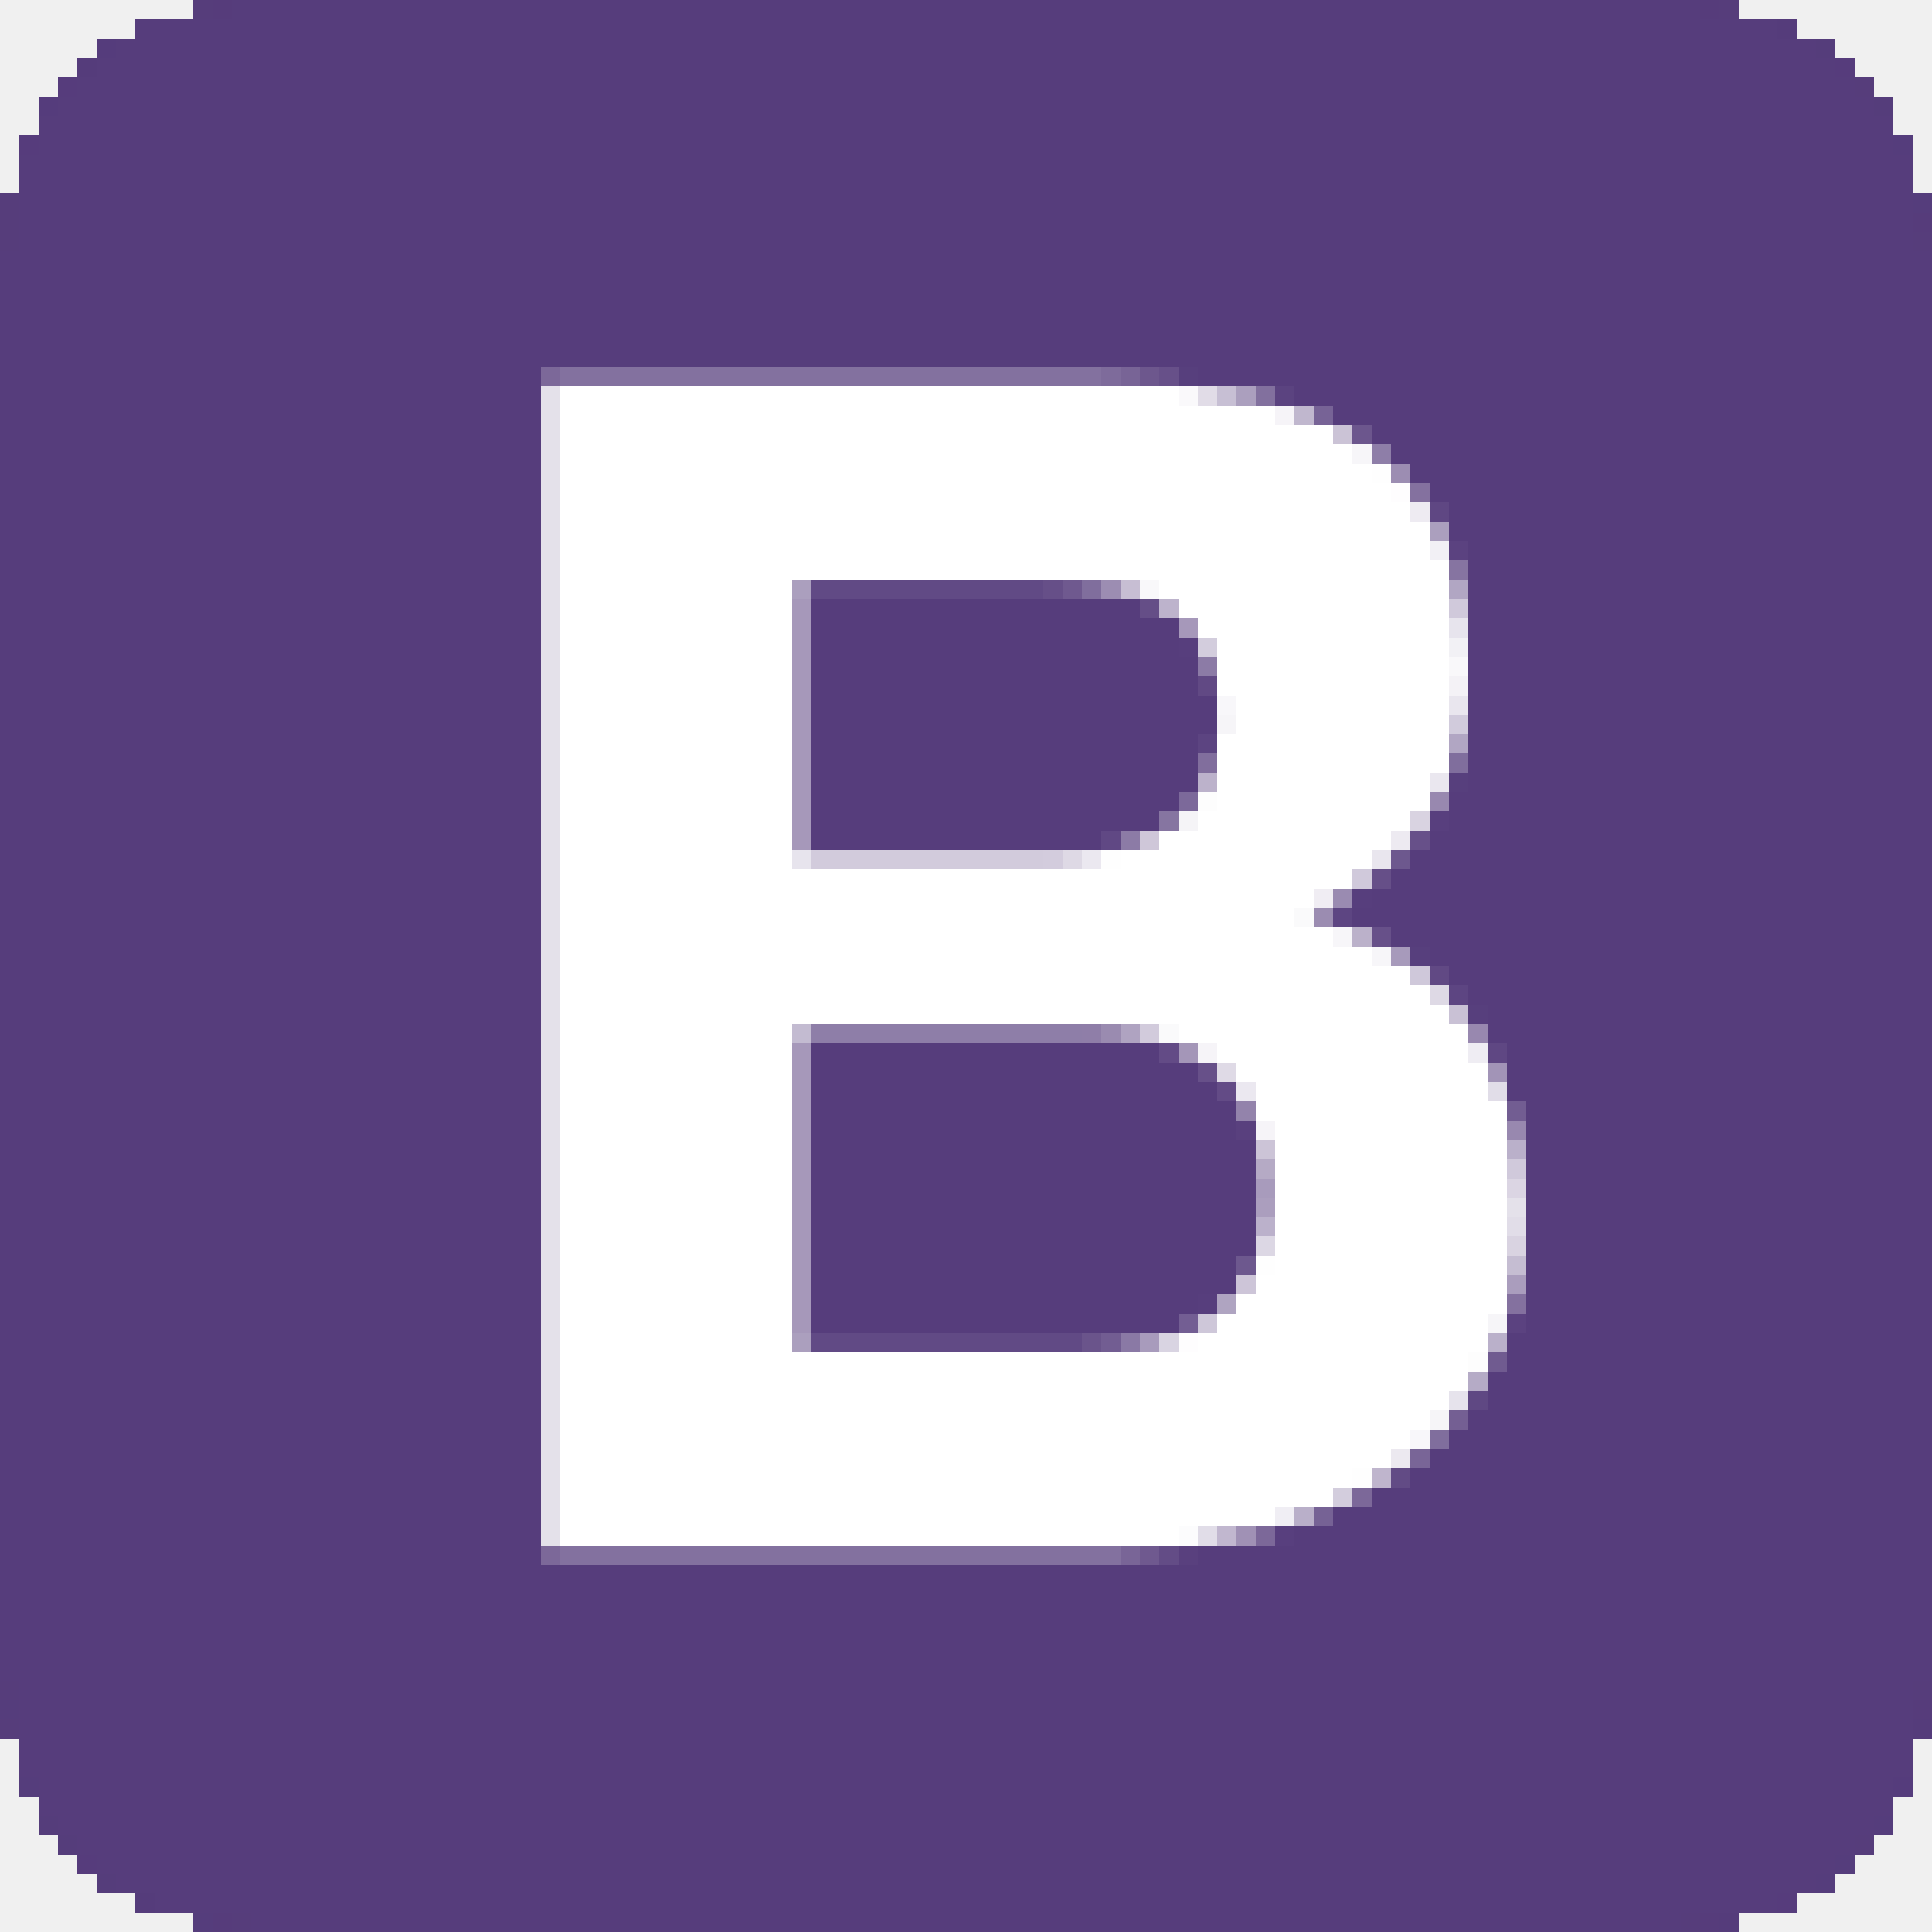
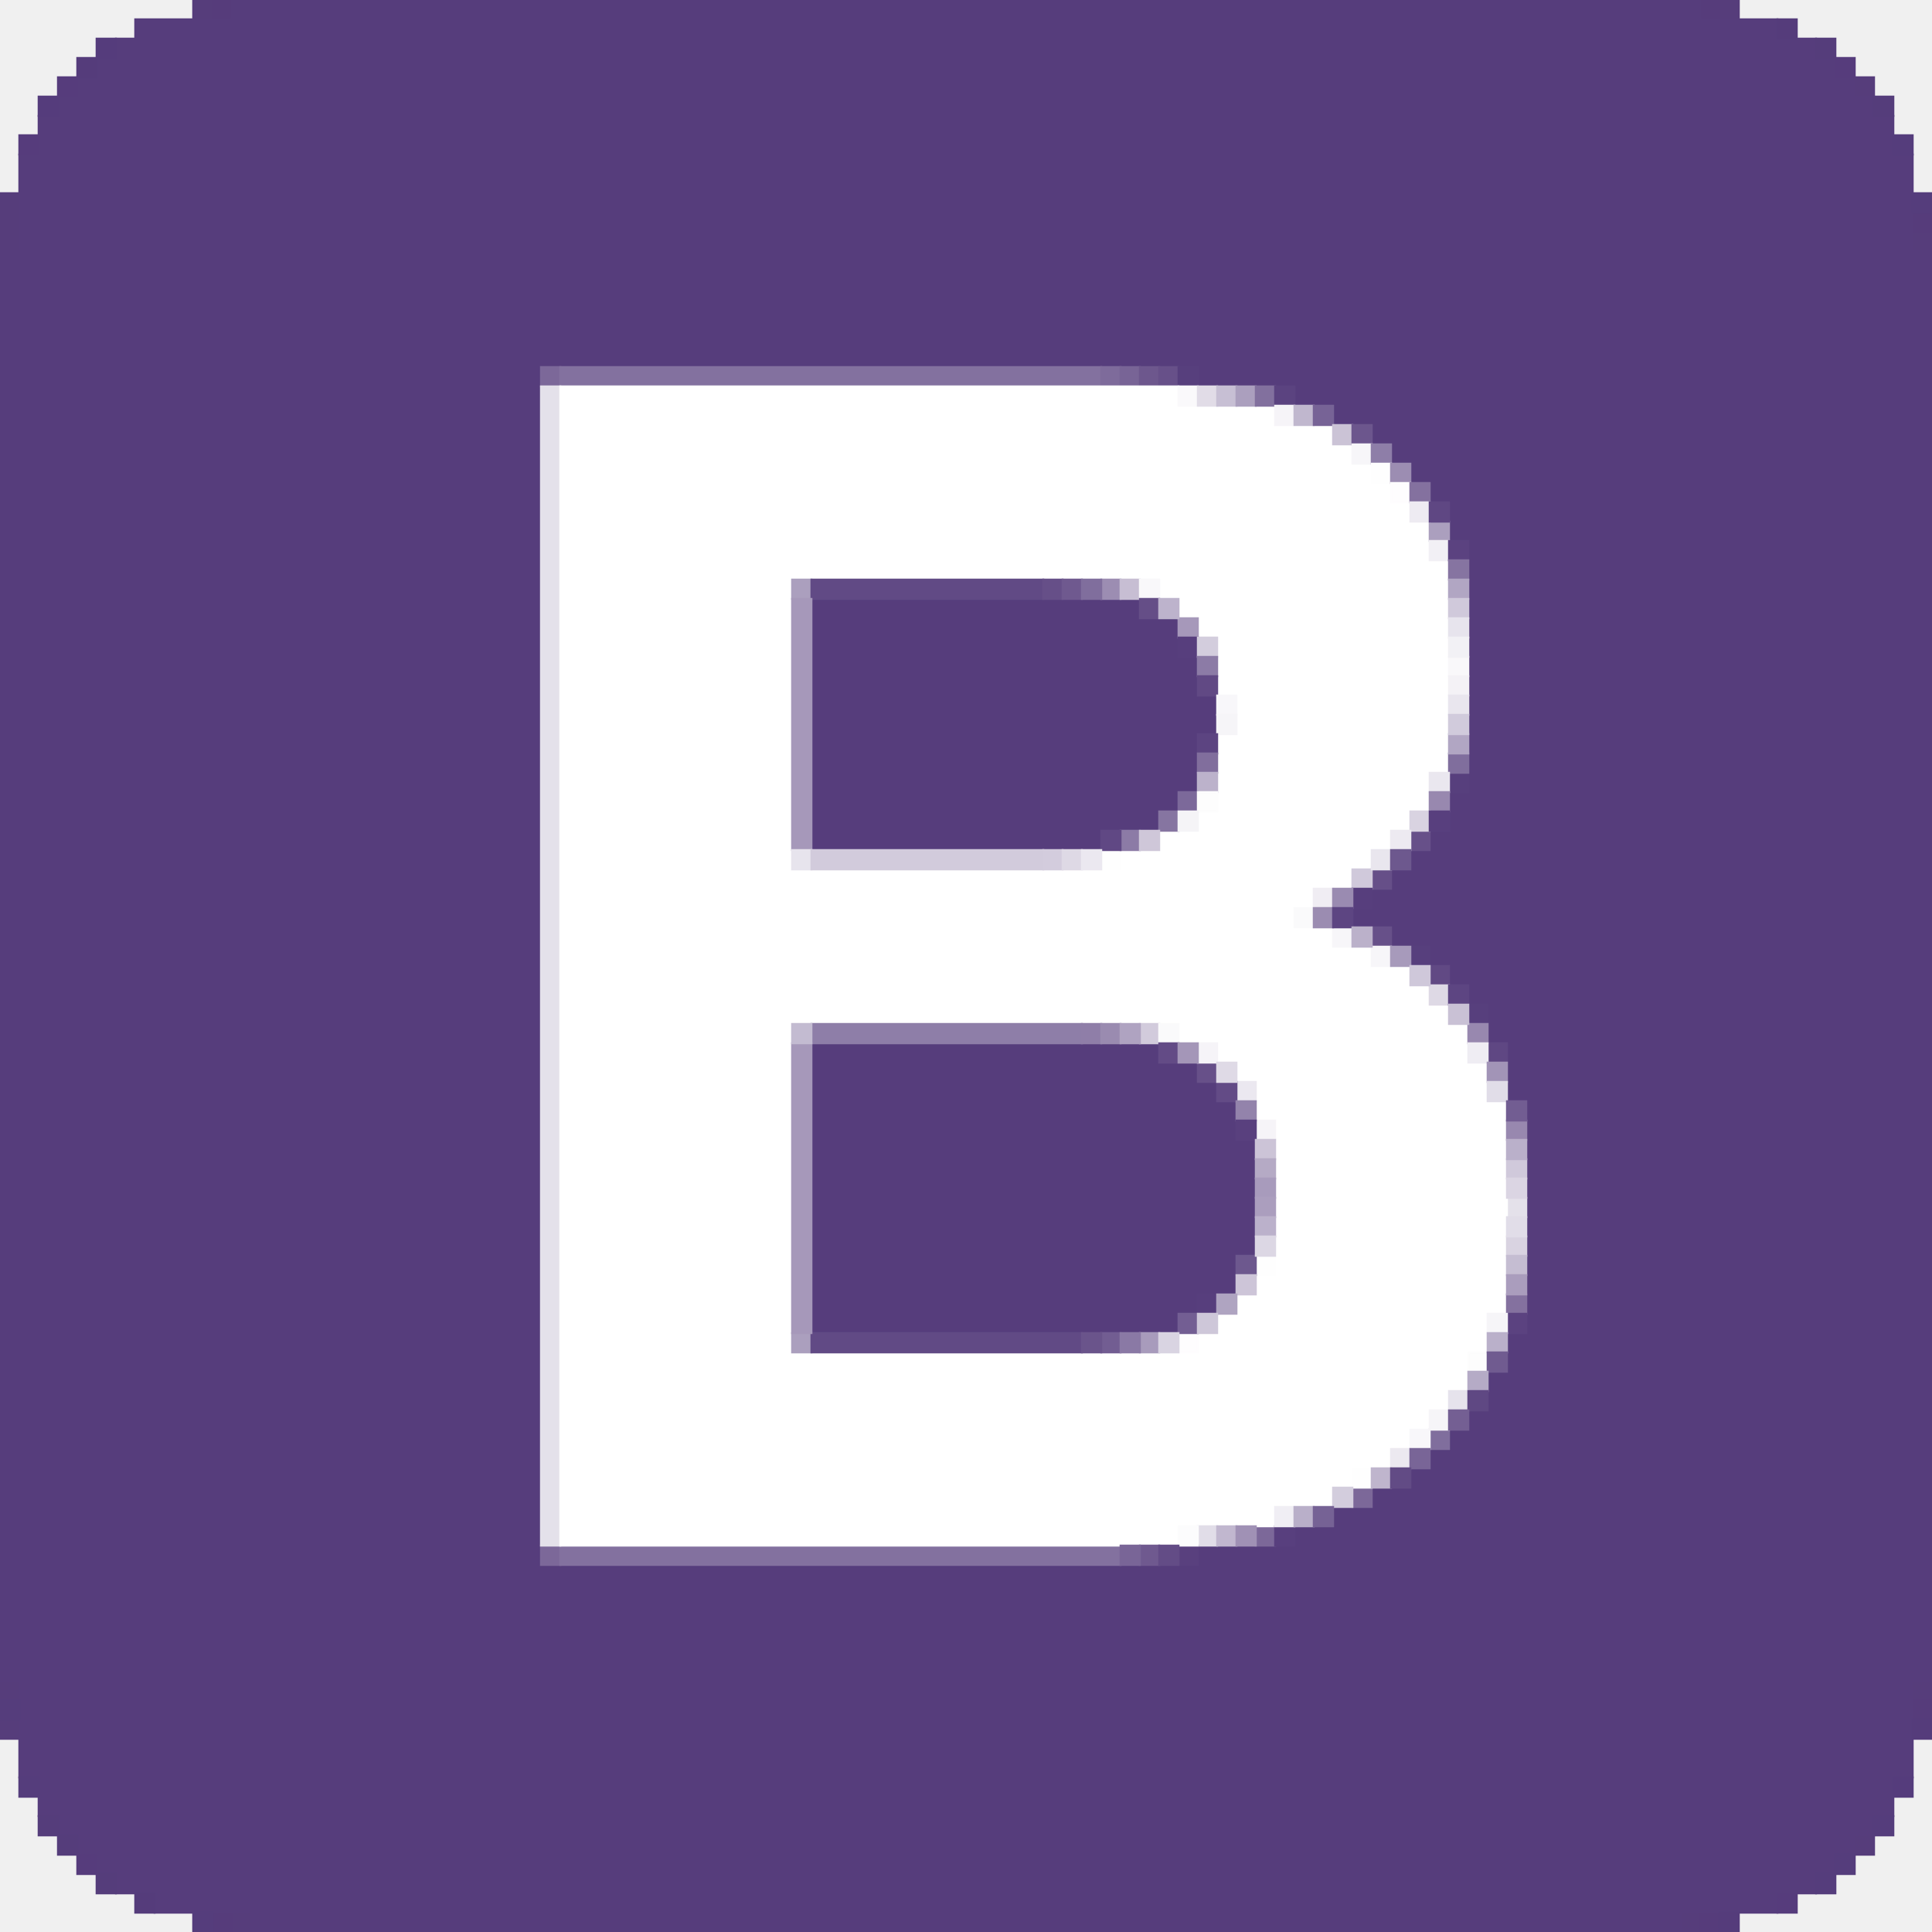
<svg xmlns="http://www.w3.org/2000/svg" viewBox="0 0 100 100">
-   <path fill="#563d7b" fill-rule="evenodd" d="M10 0h1v1h-1zm79 0h1v1h-1zm7 4h1v1h-1zm-96 6h1v3h-1zm99 2h1v1h-1zm-99 75h1v1h-1zm99 0h1v1h-1zm-99 2h1v1h-1zm96 6h1v1h-1zm-84 4h1v1h-1zm75 0h1v1h-1z" />
-   <path fill="#563c7b" fill-rule="evenodd" d="M11 0h1v1h-1zm77 0h1v1h-1zm11 11h1v1h-1zm0 77h1v1h-1zm-88 11h1v1h-1zm77 0h1v1h-1z" />
-   <path fill="#563d7c" fill-rule="evenodd" d="M12 0h76v1h4v1h2v1h1v1h1v1h1v1h1v2h1v5h1v74h-1v5h-1v2h-1v1h-1v1h-1v1h-1v1h-2v1h-5v1h-74v-1h-5v-1h-2v-1h-1v-1h-1v-1h-1v-1h-1v-2h-1v-5h-1v-74h1v-5h1v-2h1v-1h1v-1h1v-1h1v-1h1v-1h5zm17 19h-1v62h34v-1h5v-1h2v-1h2v-1h2v-1h1v-1h1v-1h1v-1h1v-2h1v-2h1v-12h-1v-3h-1v-2h-1v-1h-1v-1h-1v-1h-2v-1h-2v-1h1v-1h1v-1h1v-1h1v-1h1v-2h1v-13h-1v-2h-1v-1h-1v-1h-1v-1h-1v-1h-2v-1h-2v-1h-5v-1zm13 12h17v1h2v2h1v2h1v2h-1v3h-1v1h-1v1h-3v1h-15zm0 23h18v1h2v1h1v1h1v2h1v6h-1v2h-2v1h-1v1h-19z" />
-   <path fill="#553c7b" fill-rule="evenodd" d="M92 1h1v1h-1zm-88 2h1v1h-1zm95 86h1v1h-1zm-92 9h1v1h-1zm82 1h1v1h-1z" />
-   <path fill="#553c7c" fill-rule="evenodd" d="M5 2h1v1h-1zm-3 3h1v1h-1zm96 87h1v1h-1z" />
-   <path fill="#553d7b" fill-rule="evenodd" d="M94 2h1v1h-1zm3 3h1v1h-1zm-95 89h1v1h-1zm1 1h1v1h-1zm2 2h1v1h-1z" />
-   <path fill="#563c7c" fill-rule="evenodd" d="M95 3h1v1h-1zm-92 1h1v1h-1zm-2 3h1v1h-1zm3 89h1v1h-1zm88 2h1v1h-1z" />
-   <path fill="#553d7c" fill-rule="evenodd" d="M98 7h1v1h-1zm1 3h1v1h-1zm-99 78h1v1h-1zm1 4h1v1h-1zm96 2h1v1h-1zm-2 2h1v1h-1zm0 1v1h-1v-1zm-85 2h1v1h-1z" />
-   <path fill="#7c6899" fill-rule="evenodd" d="M28 19h1v1h-1zm42 58h1v1h-1zm-5 2h1v1h-1zm-37 1h1v1h-1z" />
-   <path fill="#83719f" fill-rule="evenodd" d="M29 19h28v1h-28zm0 61h29v1h-29z" />
-   <path fill="#7e6b9b" fill-rule="evenodd" d="M57 19h1v1h-1z" />
-   <path fill="#786496" fill-rule="evenodd" d="M58 19h1v1h-1z" />
-   <path fill="#6d578d" fill-rule="evenodd" d="M59 19h1v1h-1z" />
-   <path fill="#675089" fill-rule="evenodd" d="M60 19h1v1h-1zm13 24h1v1h-1zm-2 5h1v1h-1zm-9 7h1v1h-1z" />
-   <path fill="#573f7d" fill-rule="evenodd" d="M61 19h1v1h-1zm14 21h1v1h-1zm-2 9h1v1h-1zm3 3h1v1h-1z" />
-   <path fill="#e4e1ea" fill-rule="evenodd" d="M28 20h1v60h-1zm50 42h1v1h-1z" />
-   <path fill="#fff" fill-rule="evenodd" d="M29 20h32v1h5v1h3v1h1v1h1v1h1v1h1v1h1v2h1v11h-1v2h-1v1h-1v1h-1v1h-1v1h-2v1h-1v1h2v1h2v1h2v1h1v1h1v1h1v2h1v2h1v11h-1v2h-1v2h-1v1h-1v1h-1v1h-1v1h-2v1h-1v1h-3v1h-5v1h-32zm13 10h-1v15h17v-1h2v-1h2v-1h1v-4h1v-2h-1v-3h-1v-1h-1v-1h-1v-1zm0 23h-1v17h21v-1h1v-1h1v-1h1v-1h1v-8h-1v-2h-1v-1h-1v-1h-2v-1z" />
-   <path fill="#faf9fb" fill-rule="evenodd" d="M61 20h1v1h-1z" />
-   <path fill="#e1dce7" fill-rule="evenodd" d="M62 20h1v1h-1z" />
-   <path fill="#c7bfd4" fill-rule="evenodd" d="M63 20h1v1h-1z" />
-   <path fill="#ab9fbe" fill-rule="evenodd" d="M64 20h1v1h-1zm10 7h1v1h-1zm-33 3h1v1h-1zm0 39h1v1h-1z" />
-   <path fill="#82709e" fill-rule="evenodd" d="M65 20h1v1h-1z" />
-   <path fill="#5b4380" fill-rule="evenodd" d="M66 20h1v1h-1z" />
-   <path fill="#f6f4f8" fill-rule="evenodd" d="M66 21h1v1h-1zm-4 33h1v1h-1zm3 4h1v1h-1z" />
-   <path fill="#c0b7ce" fill-rule="evenodd" d="M67 21h1v1h-1z" />
-   <path fill="#776396" fill-rule="evenodd" d="M68 21h1v1h-1z" />
-   <path fill="#cbc3d6" fill-rule="evenodd" d="M69 22h1v1h-1z" />
-   <path fill="#6c568d" fill-rule="evenodd" d="M70 22h1v1h-1z" />
-   <path fill="#f7f6f9" fill-rule="evenodd" d="M70 23h1v1h-1zm-1 25h1v1h-1zm2 1h1v1h-1z" />
-   <path fill="#8e7ea8" fill-rule="evenodd" d="M71 23h1v1h-1zm-29 30h14v1h-14z" />
-   <path fill="#fefefe" fill-rule="evenodd" d="M71 24h1v1h-1zm-14 20h1v1h-1zm8 21h1v1h-1zm5 11h1v1h-1z" />
-   <path fill="#9c8db2" fill-rule="evenodd" d="M72 24h1v1h-1zm-15 6h1v1h-1z" />
-   <path fill="#fefdfe" fill-rule="evenodd" d="M72 25h1v1h-1zm-11 44h1v1h-1z" />
-   <path fill="#84719f" fill-rule="evenodd" d="M73 25h1v1h-1zm5 42h1v1h-1z" />
-   <path fill="#eeebf2" fill-rule="evenodd" d="M73 26h1v1h-1z" />
-   <path fill="#5f4783" fill-rule="evenodd" d="M74 26h1v1h-1zm3 28h1v1h-1z" />
-   <path fill="#f2f0f5" fill-rule="evenodd" d="M74 28h1v1h-1z" />
-   <path fill="#5b4280" fill-rule="evenodd" d="M75 28h1v1h-1zm3 40h1v1h-1z" />
-   <path fill="#8674a1" fill-rule="evenodd" d="M75 29h1v1h-1z" />
-   <path fill="#614a85" fill-rule="evenodd" d="M42 30h12v1h-12zm0 39h14v1h-14z" />
-   <path fill="#664f88" fill-rule="evenodd" d="M54 30h1v1h-1zm17 15h1v1h-1z" />
-   <path fill="#6f598f" fill-rule="evenodd" d="M55 30h1v1h-1zm4 50h1v1h-1z" />
-   <path fill="#806e9d" fill-rule="evenodd" d="M56 30h1v1h-1zm19 9h1v1h-1zm-1 35h1v1h-1z" />
-   <path fill="#c7bed3" fill-rule="evenodd" d="M58 30h1v1h-1z" />
-   <path fill="#f9f8fa" fill-rule="evenodd" d="M59 30h1v1h-1zm16 4h1v1h-1z" />
-   <path fill="#b1a6c3" fill-rule="evenodd" d="M75 30h1v1h-1zm0 8h1v1h-1z" />
-   <path fill="#a698ba" fill-rule="evenodd" d="M41 31h1v13h-1zm20 1h1v1h-1zm-20 22h1v15h-1z" />
-   <path fill="#654e87" fill-rule="evenodd" d="M59 31h1v1h-1z" />
-   <path fill="#bdb3cc" fill-rule="evenodd" d="M60 31h1v1h-1z" />
-   <path fill="#d0c9db" fill-rule="evenodd" d="M75 31h1v1h-1zm-5 14h1v1h-1zm8 15h1v1h-1z" />
-   <path fill="#e7e4ed" fill-rule="evenodd" d="M75 32h1v1h-1zm-34 12h1v1h-1z" />
-   <path fill="#573e7d" fill-rule="evenodd" d="M61 33h1v1h-1zm9 13h1v1h-1zm-8 21h1v1h-1z" />
-   <path fill="#d3cddd" fill-rule="evenodd" d="M62 33h1v1h-1zm7 44h1v1h-1z" />
-   <path fill="#f2f1f5" fill-rule="evenodd" d="M75 33h1v1h-1z" />
-   <path fill="#8c7ba6" fill-rule="evenodd" d="M62 34h1v1h-1zm-4 9h1v1h-1z" />
-   <path fill="#614984" fill-rule="evenodd" d="M62 35h1v1h-1zm12 15h1v1h-1z" />
-   <path fill="#f4f2f6" fill-rule="evenodd" d="M75 35h1v1h-1z" />
-   <path fill="#f8f7fa" fill-rule="evenodd" d="M63 36h1v1h-1zm10 38h1v1h-1z" />
-   <path fill="#e9e6ee" fill-rule="evenodd" d="M75 36h1v1h-1zm-4 8h1v1h-1z" />
-   <path fill="#f6f5f8" fill-rule="evenodd" d="M63 37h1v1h-1zm14 31h1v1h-1zm-3 5h1v1h-1z" />
-   <path fill="#d1cbdc" fill-rule="evenodd" d="M75 37h1v1h-1z" />
-   <path fill="#5c4481" fill-rule="evenodd" d="M62 38h1v1h-1z" />
-   <path fill="#816e9d" fill-rule="evenodd" d="M62 39h1v1h-1z" />
-   <path fill="#bcb2cb" fill-rule="evenodd" d="M62 40h1v1h-1z" />
-   <path fill="#eae7ef" fill-rule="evenodd" d="M74 40h1v1h-1z" />
-   <path fill="#7c699a" fill-rule="evenodd" d="M61 41h1v1h-1z" />
-   <path fill="#fdfdfd" fill-rule="evenodd" d="M62 41h1v1h-1zm14 29h1v1h-1z" />
-   <path fill="#9888af" fill-rule="evenodd" d="M74 41h1v1h-1zm2 12h1v1h-1zm2 5h1v1h-1z" />
-   <path fill="#8675a1" fill-rule="evenodd" d="M60 42h1v1h-1z" />
-   <path fill="#f5f4f7" fill-rule="evenodd" d="M61 42h1v1h-1z" />
-   <path fill="#d9d3e1" fill-rule="evenodd" d="M73 42h1v1h-1zm5 22h1v1h-1z" />
-   <path fill="#583f7e" fill-rule="evenodd" d="M74 42h1v1h-1zm-8 37h1v1h-1z" />
-   <path fill="#604884" fill-rule="evenodd" d="M57 43h1v1h-1z" />
-   <path fill="#cfc7d9" fill-rule="evenodd" d="M59 43h1v1h-1z" />
-   <path fill="#edeaf1" fill-rule="evenodd" d="M72 43h1v1h-1z" />
-   <path fill="#d2cbdc" fill-rule="evenodd" d="M42 44h12v1h-12zm17 9h1v1h-1z" />
-   <path fill="#d3ccdd" fill-rule="evenodd" d="M54 44h1v1h-1z" />
-   <path fill="#ded9e5" fill-rule="evenodd" d="M55 44h1v1h-1zm19 7h1v1h-1z" />
-   <path fill="#ebe8f0" fill-rule="evenodd" d="M56 44h1v1h-1zm8 12h1v1h-1z" />
-   <path fill="#6d588e" fill-rule="evenodd" d="M72 44h1v1h-1zm-8 21h1v1h-1z" />
-   <path fill="#f0edf3" fill-rule="evenodd" d="M68 46h1v1h-1z" />
-   <path fill="#9a8bb1" fill-rule="evenodd" d="M69 46h1v1h-1z" />
-   <path fill="#fafafb" fill-rule="evenodd" d="M67 47h1v1h-1zm-7 6h1v1h-1z" />
-   <path fill="#9b8cb1" fill-rule="evenodd" d="M68 47h1v1h-1z" />
-   <path fill="#5d4582" fill-rule="evenodd" d="M69 47h1v1h-1zm6 4h1v1h-1z" />
-   <path fill="#bbb1ca" fill-rule="evenodd" d="M70 48h1v1h-1z" />
-   <path fill="#a79abb" fill-rule="evenodd" d="M72 49h1v1h-1z" />
-   <path fill="#cfc8da" fill-rule="evenodd" d="M73 50h1v1h-1z" />
-   <path fill="#c9c1d5" fill-rule="evenodd" d="M75 52h1v1h-1z" />
-   <path fill="#c3bbd1" fill-rule="evenodd" d="M41 53h1v1h-1z" />
-   <path fill="#8f7ea8" fill-rule="evenodd" d="M56 53h1v1h-1z" />
-   <path fill="#9a8bb0" fill-rule="evenodd" d="M57 53h1v1h-1z" />
-   <path fill="#afa3c1" fill-rule="evenodd" d="M58 53h1v1h-1z" />
-   <path fill="#634b86" fill-rule="evenodd" d="M60 54h1v1h-1zm3 2h1v1h-1z" />
-   <path fill="#a496b8" fill-rule="evenodd" d="M61 54h1v1h-1z" />
-   <path fill="#efedf3" fill-rule="evenodd" d="M76 54h1v1h-1z" />
-   <path fill="#dfdae6" fill-rule="evenodd" d="M63 55h1v1h-1z" />
-   <path fill="#a294b7" fill-rule="evenodd" d="M77 55h1v1h-1z" />
-   <path fill="#e1dde8" fill-rule="evenodd" d="M77 56h1v1h-1zm1 7h1v1h-1zm-16 16h1v1h-1z" />
-   <path fill="#9383ab" fill-rule="evenodd" d="M64 57h1v1h-1z" />
-   <path fill="#725d92" fill-rule="evenodd" d="M78 57h1v1h-1zm-21 12h1v1h-1z" />
-   <path fill="#59407e" fill-rule="evenodd" d="M64 58h1v1h-1zm-3 22h1v1h-1z" />
-   <path fill="#ccc4d7" fill-rule="evenodd" d="M65 59h1v1h-1z" />
-   <path fill="#bab0ca" fill-rule="evenodd" d="M78 59h1v1h-1zm-1 10h1v1h-1z" />
-   <path fill="#b5aac5" fill-rule="evenodd" d="M65 60h1v1h-1z" />
-   <path fill="#a89bbc" fill-rule="evenodd" d="M65 61h1v1h-1zm-6 8h1v1h-1z" />
-   <path fill="#dbd5e3" fill-rule="evenodd" d="M78 61h1v1h-1z" />
-   <path fill="#ab9ebe" fill-rule="evenodd" d="M65 62h1v1h-1z" />
-   <path fill="#bbb1cb" fill-rule="evenodd" d="M65 63h1v1h-1z" />
-   <path fill="#dcd7e4" fill-rule="evenodd" d="M65 64h1v1h-1z" />
-   <path fill="#c5bdd2" fill-rule="evenodd" d="M78 65h1v1h-1z" />
-   <path fill="#cdc5d8" fill-rule="evenodd" d="M64 66h1v1h-1z" />
-   <path fill="#aa9dbd" fill-rule="evenodd" d="M78 66h1v1h-1z" />
-   <path fill="#afa4c1" fill-rule="evenodd" d="M63 67h1v1h-1z" />
-   <path fill="#735e93" fill-rule="evenodd" d="M61 68h1v1h-1z" />
-   <path fill="#cec7d9" fill-rule="evenodd" d="M62 68h1v1h-1z" />
-   <path fill="#6a548b" fill-rule="evenodd" d="M56 69h1v1h-1z" />
-   <path fill="#8a79a5" fill-rule="evenodd" d="M58 69h1v1h-1z" />
-   <path fill="#d9d4e2" fill-rule="evenodd" d="M60 69h1v1h-1z" />
-   <path fill="#705b90" fill-rule="evenodd" d="M77 70h1v1h-1z" />
-   <path fill="#b5abc6" fill-rule="evenodd" d="M76 71h1v1h-1z" />
-   <path fill="#e6e3ec" fill-rule="evenodd" d="M75 72h1v1h-1z" />
-   <path fill="#5f4883" fill-rule="evenodd" d="M76 72h1v1h-1z" />
-   <path fill="#745f93" fill-rule="evenodd" d="M75 73h1v1h-1z" />
-   <path fill="#ece9f0" fill-rule="evenodd" d="M72 75h1v1h-1z" />
-   <path fill="#796597" fill-rule="evenodd" d="M73 75h1v1h-1zm-15 5h1v1h-1z" />
-   <path fill="#bfb5cd" fill-rule="evenodd" d="M71 76h1v1h-1z" />
-   <path fill="#624b85" fill-rule="evenodd" d="M72 76h1v1h-1z" />
-   <path fill="#f0eef4" fill-rule="evenodd" d="M66 78h1v1h-1z" />
-   <path fill="#b9afc9" fill-rule="evenodd" d="M67 78h1v1h-1z" />
-   <path fill="#766295" fill-rule="evenodd" d="M68 78h1v1h-1z" />
-   <path fill="#fcfcfd" fill-rule="evenodd" d="M61 79h1v1h-1z" />
-   <path fill="#c1b7cf" fill-rule="evenodd" d="M63 79h1v1h-1z" />
-   <path fill="#a091b5" fill-rule="evenodd" d="M64 79h1v1h-1z" />
-   <path fill="#634c86" fill-rule="evenodd" d="M60 80h1v1h-1z" />
+   <path fill="#563d7b" fill-rule="evenodd" stroke="#563d7b" stroke-width=".1" d="M10 0h1v1h-1zm79 0h1v1h-1zm7 4h1v1h-1zm-96 6h1v3h-1zm99 2h1v1h-1zm-99 75h1v1h-1zm99 0h1v1h-1zm-99 2h1v1h-1zm96 6h1v1h-1zm-84 4h1v1h-1zm75 0h1v1h-1z" />
+   <path fill="#563c7b" fill-rule="evenodd" stroke="#563c7b" stroke-width=".1" d="M11 0h1v1h-1zm77 0h1v1h-1zm11 11h1v1h-1zm0 77h1v1h-1zm-88 11h1v1h-1zm77 0h1v1h-1z" />
+   <path fill="#563d7c" fill-rule="evenodd" stroke="#563d7c" stroke-width=".1" d="M12 0h76v1h4v1h2v1h1v1h1v1h1v1h1v2h1v5h1v74h-1v5h-1v2h-1v1h-1v1h-1v1h-1v1h-2v1h-5v1h-74v-1h-5v-1h-2v-1h-1v-1h-1v-1h-1v-1h-1v-2h-1v-5h-1v-74h1v-5h1v-2h1v-1h1v-1h1v-1h1v-1h1v-1h5zm17 19h-1v62h34v-1h5v-1h2v-1h2v-1h2v-1h1v-1h1v-1h1v-1h1v-2h1v-2h1v-12h-1v-3h-1v-2h-1v-1h-1v-1h-1v-1h-2v-1h-2v-1h1v-1h1v-1h1v-1h1v-1h1v-2h1v-13h-1v-2h-1v-1h-1v-1h-1v-1h-1v-1h-2v-1h-2v-1h-5v-1zm13 12h17v1h2v2h1v2h1v2h-1v3h-1v1h-1v1h-3v1h-15zm0 23h18v1h2v1h1v1h1v2h1v6h-1v2h-2v1h-1v1h-19z" />
+   <path fill="#553c7b" fill-rule="evenodd" stroke="#553c7b" stroke-width=".1" d="M92 1h1v1h-1zm-88 2h1v1h-1zm95 86h1v1h-1zm-92 9h1v1h-1zm82 1h1v1h-1z" />
+   <path fill="#553c7c" fill-rule="evenodd" stroke="#553c7c" stroke-width=".1" d="M5 2h1v1h-1zm-3 3h1v1h-1zm96 87h1v1h-1z" />
+   <path fill="#553d7b" fill-rule="evenodd" stroke="#553d7b" stroke-width=".1" d="M94 2h1v1h-1zm3 3h1v1h-1zm-95 89h1v1h-1zm1 1h1v1h-1zm2 2h1v1h-1z" />
+   <path fill="#563c7c" fill-rule="evenodd" stroke="#563c7c" stroke-width=".1" d="M95 3h1v1h-1zm-92 1h1v1h-1zm-2 3h1v1h-1zm3 89h1v1h-1zm88 2h1v1h-1z" />
+   <path fill="#553d7c" fill-rule="evenodd" stroke="#553d7c" stroke-width=".1" d="M98 7h1v1h-1zm1 3h1v1h-1zm-99 78h1v1h-1zm1 4h1v1h-1zm96 2h1v1h-1zm-2 2h1v1h-1zm0 1v1h-1v-1zm-85 2h1v1h-1z" />
+   <path fill="#7c6899" fill-rule="evenodd" stroke="#7c6899" stroke-width=".1" d="M28 19h1v1h-1zm42 58h1v1h-1zm-5 2h1v1h-1zm-37 1h1v1h-1z" />
+   <path fill="#83719f" fill-rule="evenodd" stroke="#83719f" stroke-width=".1" d="M29 19h28v1h-28zm0 61h29v1h-29z" />
+   <path fill="#7e6b9b" fill-rule="evenodd" stroke="#7e6b9b" stroke-width=".1" d="M57 19h1v1h-1z" />
+   <path fill="#786496" fill-rule="evenodd" stroke="#786496" stroke-width=".1" d="M58 19h1v1h-1z" />
+   <path fill="#6d578d" fill-rule="evenodd" stroke="#6d578d" stroke-width=".1" d="M59 19h1v1h-1z" />
+   <path fill="#675089" fill-rule="evenodd" stroke="#675089" stroke-width=".1" d="M60 19h1v1h-1zm13 24h1v1h-1zm-2 5h1v1h-1zm-9 7h1v1h-1z" />
+   <path fill="#573f7d" fill-rule="evenodd" stroke="#573f7d" stroke-width=".1" d="M61 19h1v1h-1zm14 21h1v1h-1zm-2 9h1v1h-1zm3 3h1v1h-1z" />
+   <path fill="#e4e1ea" fill-rule="evenodd" stroke="#e4e1ea" stroke-width=".1" d="M28 20h1v60h-1zm50 42h1v1h-1z" />
+   <path fill="#fff" fill-rule="evenodd" stroke="#fff" stroke-width=".1" d="M29 20h32v1h5v1h3v1h1v1h1v1h1v1h1v1h1v2h1v11h-1v2h-1v1h-1v1h-1v1h-1v1h-2v1h-1v1h2v1h2v1h2v1h1v1h1v1h1v2h1v2h1v11h-1v2h-1v2h-1v1h-1v1h-1v1h-1v1h-2v1h-1v1h-3v1h-5v1h-32zm13 10h-1v15h17v-1h2v-1h2v-1h1v-4h1v-2h-1v-3h-1v-1h-1v-1h-1v-1zm0 23h-1v17h21v-1h1v-1h1v-1h1v-1h1v-8h-1v-2h-1v-1h-1v-1h-2v-1z" />
+   <path fill="#faf9fb" fill-rule="evenodd" stroke="#faf9fb" stroke-width=".1" d="M61 20h1v1h-1z" />
+   <path fill="#e1dce7" fill-rule="evenodd" stroke="#e1dce7" stroke-width=".1" d="M62 20h1v1h-1z" />
+   <path fill="#c7bfd4" fill-rule="evenodd" stroke="#c7bfd4" stroke-width=".1" d="M63 20h1v1h-1z" />
+   <path fill="#ab9fbe" fill-rule="evenodd" stroke="#ab9fbe" stroke-width=".1" d="M64 20h1v1h-1zm10 7h1v1h-1zm-33 3h1v1h-1zm0 39h1v1h-1z" />
+   <path fill="#82709e" fill-rule="evenodd" stroke="#82709e" stroke-width=".1" d="M65 20h1v1h-1z" />
+   <path fill="#5b4380" fill-rule="evenodd" stroke="#5b4380" stroke-width=".1" d="M66 20h1v1h-1z" />
+   <path fill="#f6f4f8" fill-rule="evenodd" stroke="#f6f4f8" stroke-width=".1" d="M66 21h1v1h-1zm-4 33h1v1h-1zm3 4h1v1h-1z" />
+   <path fill="#c0b7ce" fill-rule="evenodd" stroke="#c0b7ce" stroke-width=".1" d="M67 21h1v1h-1z" />
+   <path fill="#776396" fill-rule="evenodd" stroke="#776396" stroke-width=".1" d="M68 21h1v1h-1z" />
+   <path fill="#cbc3d6" fill-rule="evenodd" stroke="#cbc3d6" stroke-width=".1" d="M69 22h1v1h-1z" />
+   <path fill="#6c568d" fill-rule="evenodd" stroke="#6c568d" stroke-width=".1" d="M70 22h1v1h-1z" />
+   <path fill="#f7f6f9" fill-rule="evenodd" stroke="#f7f6f9" stroke-width=".1" d="M70 23h1v1h-1zm-1 25h1v1h-1zm2 1h1v1h-1z" />
+   <path fill="#8e7ea8" fill-rule="evenodd" stroke="#8e7ea8" stroke-width=".1" d="M71 23h1v1h-1zm-29 30h14v1h-14z" />
+   <path fill="#fefefe" fill-rule="evenodd" stroke="#fefefe" stroke-width=".1" d="M71 24h1v1h-1zm-14 20h1v1h-1zm8 21h1v1h-1zm5 11h1v1h-1z" />
+   <path fill="#9c8db2" fill-rule="evenodd" stroke="#9c8db2" stroke-width=".1" d="M72 24h1v1h-1zm-15 6h1v1h-1z" />
+   <path fill="#fefdfe" fill-rule="evenodd" stroke="#fefdfe" stroke-width=".1" d="M72 25h1v1h-1zm-11 44h1v1h-1z" />
+   <path fill="#84719f" fill-rule="evenodd" stroke="#84719f" stroke-width=".1" d="M73 25h1v1h-1zm5 42h1v1h-1z" />
+   <path fill="#eeebf2" fill-rule="evenodd" stroke="#eeebf2" stroke-width=".1" d="M73 26h1v1h-1z" />
+   <path fill="#5f4783" fill-rule="evenodd" stroke="#5f4783" stroke-width=".1" d="M74 26h1v1h-1zm3 28h1v1h-1z" />
+   <path fill="#f2f0f5" fill-rule="evenodd" stroke="#f2f0f5" stroke-width=".1" d="M74 28h1v1h-1z" />
+   <path fill="#5b4280" fill-rule="evenodd" stroke="#5b4280" stroke-width=".1" d="M75 28h1v1h-1zm3 40h1v1h-1z" />
+   <path fill="#8674a1" fill-rule="evenodd" stroke="#8674a1" stroke-width=".1" d="M75 29h1v1h-1z" />
+   <path fill="#614a85" fill-rule="evenodd" stroke="#614a85" stroke-width=".1" d="M42 30h12v1h-12zm0 39h14v1h-14z" />
+   <path fill="#664f88" fill-rule="evenodd" stroke="#664f88" stroke-width=".1" d="M54 30h1v1h-1zm17 15h1v1h-1z" />
+   <path fill="#6f598f" fill-rule="evenodd" stroke="#6f598f" stroke-width=".1" d="M55 30h1v1h-1zm4 50h1v1h-1z" />
+   <path fill="#806e9d" fill-rule="evenodd" stroke="#806e9d" stroke-width=".1" d="M56 30h1v1h-1zm19 9h1v1h-1zm-1 35h1v1h-1z" />
+   <path fill="#c7bed3" fill-rule="evenodd" stroke="#c7bed3" stroke-width=".1" d="M58 30h1v1h-1z" />
+   <path fill="#f9f8fa" fill-rule="evenodd" stroke="#f9f8fa" stroke-width=".1" d="M59 30h1v1h-1zm16 4h1v1h-1z" />
+   <path fill="#b1a6c3" fill-rule="evenodd" stroke="#b1a6c3" stroke-width=".1" d="M75 30h1v1h-1zm0 8h1v1h-1z" />
+   <path fill="#a698ba" fill-rule="evenodd" stroke="#a698ba" stroke-width=".1" d="M41 31h1v13h-1zm20 1h1v1h-1zm-20 22h1v15h-1z" />
+   <path fill="#654e87" fill-rule="evenodd" stroke="#654e87" stroke-width=".1" d="M59 31h1v1h-1z" />
+   <path fill="#bdb3cc" fill-rule="evenodd" stroke="#bdb3cc" stroke-width=".1" d="M60 31h1v1h-1z" />
+   <path fill="#d0c9db" fill-rule="evenodd" stroke="#d0c9db" stroke-width=".1" d="M75 31h1v1h-1zm-5 14h1v1h-1zm8 15h1v1h-1z" />
+   <path fill="#e7e4ed" fill-rule="evenodd" stroke="#e7e4ed" stroke-width=".1" d="M75 32h1v1h-1zm-34 12h1v1h-1z" />
+   <path fill="#573e7d" fill-rule="evenodd" stroke="#573e7d" stroke-width=".1" d="M61 33h1v1h-1zm9 13h1v1h-1zm-8 21h1v1h-1z" />
+   <path fill="#d3cddd" fill-rule="evenodd" stroke="#d3cddd" stroke-width=".1" d="M62 33h1v1h-1zm7 44h1v1h-1z" />
+   <path fill="#f2f1f5" fill-rule="evenodd" stroke="#f2f1f5" stroke-width=".1" d="M75 33h1v1h-1z" />
+   <path fill="#8c7ba6" fill-rule="evenodd" stroke="#8c7ba6" stroke-width=".1" d="M62 34h1v1h-1zm-4 9h1v1h-1z" />
+   <path fill="#614984" fill-rule="evenodd" stroke="#614984" stroke-width=".1" d="M62 35h1v1h-1zm12 15h1v1h-1z" />
+   <path fill="#f4f2f6" fill-rule="evenodd" stroke="#f4f2f6" stroke-width=".1" d="M75 35h1v1h-1z" />
+   <path fill="#f8f7fa" fill-rule="evenodd" stroke="#f8f7fa" stroke-width=".1" d="M63 36h1v1h-1zm10 38h1v1h-1z" />
+   <path fill="#e9e6ee" fill-rule="evenodd" stroke="#e9e6ee" stroke-width=".1" d="M75 36h1v1h-1zm-4 8h1v1h-1z" />
+   <path fill="#f6f5f8" fill-rule="evenodd" stroke="#f6f5f8" stroke-width=".1" d="M63 37h1v1h-1zm14 31h1v1h-1zm-3 5h1v1h-1z" />
+   <path fill="#d1cbdc" fill-rule="evenodd" stroke="#d1cbdc" stroke-width=".1" d="M75 37h1v1h-1z" />
+   <path fill="#5c4481" fill-rule="evenodd" stroke="#5c4481" stroke-width=".1" d="M62 38h1v1h-1z" />
+   <path fill="#816e9d" fill-rule="evenodd" stroke="#816e9d" stroke-width=".1" d="M62 39h1v1h-1z" />
+   <path fill="#bcb2cb" fill-rule="evenodd" stroke="#bcb2cb" stroke-width=".1" d="M62 40h1v1h-1z" />
+   <path fill="#eae7ef" fill-rule="evenodd" stroke="#eae7ef" stroke-width=".1" d="M74 40h1v1h-1z" />
+   <path fill="#7c699a" fill-rule="evenodd" stroke="#7c699a" stroke-width=".1" d="M61 41h1v1h-1z" />
+   <path fill="#fdfdfd" fill-rule="evenodd" stroke="#fdfdfd" stroke-width=".1" d="M62 41h1v1h-1zm14 29h1v1h-1z" />
+   <path fill="#9888af" fill-rule="evenodd" stroke="#9888af" stroke-width=".1" d="M74 41h1v1h-1zm2 12h1v1h-1zm2 5h1v1h-1z" />
+   <path fill="#8675a1" fill-rule="evenodd" stroke="#8675a1" stroke-width=".1" d="M60 42h1v1h-1z" />
+   <path fill="#f5f4f7" fill-rule="evenodd" stroke="#f5f4f7" stroke-width=".1" d="M61 42h1v1h-1z" />
+   <path fill="#d9d3e1" fill-rule="evenodd" stroke="#d9d3e1" stroke-width=".1" d="M73 42h1v1h-1zm5 22h1v1h-1z" />
+   <path fill="#583f7e" fill-rule="evenodd" stroke="#583f7e" stroke-width=".1" d="M74 42h1v1h-1zm-8 37h1v1h-1z" />
+   <path fill="#604884" fill-rule="evenodd" stroke="#604884" stroke-width=".1" d="M57 43h1v1h-1z" />
+   <path fill="#cfc7d9" fill-rule="evenodd" stroke="#cfc7d9" stroke-width=".1" d="M59 43h1v1h-1z" />
+   <path fill="#edeaf1" fill-rule="evenodd" stroke="#edeaf1" stroke-width=".1" d="M72 43h1v1h-1z" />
+   <path fill="#d2cbdc" fill-rule="evenodd" stroke="#d2cbdc" stroke-width=".1" d="M42 44h12v1h-12zm17 9h1v1h-1z" />
+   <path fill="#d3ccdd" fill-rule="evenodd" stroke="#d3ccdd" stroke-width=".1" d="M54 44h1v1h-1z" />
+   <path fill="#ded9e5" fill-rule="evenodd" stroke="#ded9e5" stroke-width=".1" d="M55 44h1v1h-1zm19 7h1v1h-1z" />
+   <path fill="#ebe8f0" fill-rule="evenodd" stroke="#ebe8f0" stroke-width=".1" d="M56 44h1v1h-1zm8 12h1v1h-1z" />
+   <path fill="#6d588e" fill-rule="evenodd" stroke="#6d588e" stroke-width=".1" d="M72 44h1v1h-1zm-8 21h1v1h-1z" />
+   <path fill="#f0edf3" fill-rule="evenodd" stroke="#f0edf3" stroke-width=".1" d="M68 46h1v1h-1z" />
+   <path fill="#9a8bb1" fill-rule="evenodd" stroke="#9a8bb1" stroke-width=".1" d="M69 46h1v1h-1z" />
+   <path fill="#fafafb" fill-rule="evenodd" stroke="#fafafb" stroke-width=".1" d="M67 47h1v1h-1zm-7 6h1v1h-1z" />
+   <path fill="#9b8cb1" fill-rule="evenodd" stroke="#9b8cb1" stroke-width=".1" d="M68 47h1v1h-1z" />
+   <path fill="#5d4582" fill-rule="evenodd" stroke="#5d4582" stroke-width=".1" d="M69 47h1v1h-1zm6 4h1v1h-1z" />
+   <path fill="#bbb1ca" fill-rule="evenodd" stroke="#bbb1ca" stroke-width=".1" d="M70 48h1v1h-1z" />
+   <path fill="#a79abb" fill-rule="evenodd" stroke="#a79abb" stroke-width=".1" d="M72 49h1v1h-1z" />
+   <path fill="#cfc8da" fill-rule="evenodd" stroke="#cfc8da" stroke-width=".1" d="M73 50h1v1h-1z" />
+   <path fill="#c9c1d5" fill-rule="evenodd" stroke="#c9c1d5" stroke-width=".1" d="M75 52h1v1h-1z" />
+   <path fill="#c3bbd1" fill-rule="evenodd" stroke="#c3bbd1" stroke-width=".1" d="M41 53h1v1h-1z" />
+   <path fill="#8f7ea8" fill-rule="evenodd" stroke="#8f7ea8" stroke-width=".1" d="M56 53h1v1h-1z" />
+   <path fill="#9a8bb0" fill-rule="evenodd" stroke="#9a8bb0" stroke-width=".1" d="M57 53h1v1h-1z" />
+   <path fill="#afa3c1" fill-rule="evenodd" stroke="#afa3c1" stroke-width=".1" d="M58 53h1v1h-1z" />
+   <path fill="#634b86" fill-rule="evenodd" stroke="#634b86" stroke-width=".1" d="M60 54h1v1h-1zm3 2h1v1h-1z" />
+   <path fill="#a496b8" fill-rule="evenodd" stroke="#a496b8" stroke-width=".1" d="M61 54h1v1h-1z" />
+   <path fill="#efedf3" fill-rule="evenodd" stroke="#efedf3" stroke-width=".1" d="M76 54h1v1h-1z" />
+   <path fill="#dfdae6" fill-rule="evenodd" stroke="#dfdae6" stroke-width=".1" d="M63 55h1v1h-1z" />
+   <path fill="#a294b7" fill-rule="evenodd" stroke="#a294b7" stroke-width=".1" d="M77 55h1v1h-1z" />
+   <path fill="#e1dde8" fill-rule="evenodd" stroke="#e1dde8" stroke-width=".1" d="M77 56h1v1h-1zm1 7h1v1h-1zm-16 16h1v1h-1z" />
+   <path fill="#9383ab" fill-rule="evenodd" stroke="#9383ab" stroke-width=".1" d="M64 57h1v1h-1z" />
+   <path fill="#725d92" fill-rule="evenodd" stroke="#725d92" stroke-width=".1" d="M78 57h1v1h-1zm-21 12h1v1h-1z" />
+   <path fill="#59407e" fill-rule="evenodd" stroke="#59407e" stroke-width=".1" d="M64 58h1v1h-1zm-3 22h1v1h-1z" />
+   <path fill="#ccc4d7" fill-rule="evenodd" stroke="#ccc4d7" stroke-width=".1" d="M65 59h1v1h-1z" />
+   <path fill="#bab0ca" fill-rule="evenodd" stroke="#bab0ca" stroke-width=".1" d="M78 59h1v1h-1zm-1 10h1v1h-1z" />
+   <path fill="#b5aac5" fill-rule="evenodd" stroke="#b5aac5" stroke-width=".1" d="M65 60h1v1h-1z" />
+   <path fill="#a89bbc" fill-rule="evenodd" stroke="#a89bbc" stroke-width=".1" d="M65 61h1v1h-1zm-6 8h1v1h-1z" />
+   <path fill="#dbd5e3" fill-rule="evenodd" stroke="#dbd5e3" stroke-width=".1" d="M78 61h1v1h-1z" />
+   <path fill="#ab9ebe" fill-rule="evenodd" stroke="#ab9ebe" stroke-width=".1" d="M65 62h1v1h-1z" />
+   <path fill="#bbb1cb" fill-rule="evenodd" stroke="#bbb1cb" stroke-width=".1" d="M65 63h1v1h-1z" />
+   <path fill="#dcd7e4" fill-rule="evenodd" stroke="#dcd7e4" stroke-width=".1" d="M65 64h1v1h-1z" />
+   <path fill="#c5bdd2" fill-rule="evenodd" stroke="#c5bdd2" stroke-width=".1" d="M78 65h1v1h-1z" />
+   <path fill="#cdc5d8" fill-rule="evenodd" stroke="#cdc5d8" stroke-width=".1" d="M64 66h1v1h-1z" />
+   <path fill="#aa9dbd" fill-rule="evenodd" stroke="#aa9dbd" stroke-width=".1" d="M78 66h1v1h-1z" />
+   <path fill="#afa4c1" fill-rule="evenodd" stroke="#afa4c1" stroke-width=".1" d="M63 67h1v1h-1z" />
+   <path fill="#735e93" fill-rule="evenodd" stroke="#735e93" stroke-width=".1" d="M61 68h1v1h-1z" />
+   <path fill="#cec7d9" fill-rule="evenodd" stroke="#cec7d9" stroke-width=".1" d="M62 68h1v1h-1z" />
+   <path fill="#6a548b" fill-rule="evenodd" stroke="#6a548b" stroke-width=".1" d="M56 69h1v1h-1z" />
+   <path fill="#8a79a5" fill-rule="evenodd" stroke="#8a79a5" stroke-width=".1" d="M58 69h1v1h-1z" />
+   <path fill="#d9d4e2" fill-rule="evenodd" stroke="#d9d4e2" stroke-width=".1" d="M60 69h1v1h-1z" />
+   <path fill="#705b90" fill-rule="evenodd" stroke="#705b90" stroke-width=".1" d="M77 70h1v1h-1z" />
+   <path fill="#b5abc6" fill-rule="evenodd" stroke="#b5abc6" stroke-width=".1" d="M76 71h1v1h-1z" />
+   <path fill="#e6e3ec" fill-rule="evenodd" stroke="#e6e3ec" stroke-width=".1" d="M75 72h1v1h-1z" />
+   <path fill="#5f4883" fill-rule="evenodd" stroke="#5f4883" stroke-width=".1" d="M76 72h1v1h-1z" />
+   <path fill="#745f93" fill-rule="evenodd" stroke="#745f93" stroke-width=".1" d="M75 73h1v1h-1z" />
+   <path fill="#ece9f0" fill-rule="evenodd" stroke="#ece9f0" stroke-width=".1" d="M72 75h1v1h-1z" />
+   <path fill="#796597" fill-rule="evenodd" stroke="#796597" stroke-width=".1" d="M73 75h1v1h-1zm-15 5h1v1h-1z" />
+   <path fill="#bfb5cd" fill-rule="evenodd" stroke="#bfb5cd" stroke-width=".1" d="M71 76h1v1h-1z" />
+   <path fill="#624b85" fill-rule="evenodd" stroke="#624b85" stroke-width=".1" d="M72 76h1v1h-1z" />
+   <path fill="#f0eef4" fill-rule="evenodd" stroke="#f0eef4" stroke-width=".1" d="M66 78h1v1h-1z" />
+   <path fill="#b9afc9" fill-rule="evenodd" stroke="#b9afc9" stroke-width=".1" d="M67 78h1v1h-1z" />
+   <path fill="#766295" fill-rule="evenodd" stroke="#766295" stroke-width=".1" d="M68 78h1v1h-1z" />
+   <path fill="#fcfcfd" fill-rule="evenodd" stroke="#fcfcfd" stroke-width=".1" d="M61 79h1v1h-1z" />
+   <path fill="#c1b7cf" fill-rule="evenodd" stroke="#c1b7cf" stroke-width=".1" d="M63 79h1v1h-1z" />
+   <path fill="#a091b5" fill-rule="evenodd" stroke="#a091b5" stroke-width=".1" d="M64 79h1v1h-1z" />
+   <path fill="#634c86" fill-rule="evenodd" stroke="#634c86" stroke-width=".1" d="M60 80h1v1h-1z" />
</svg>
